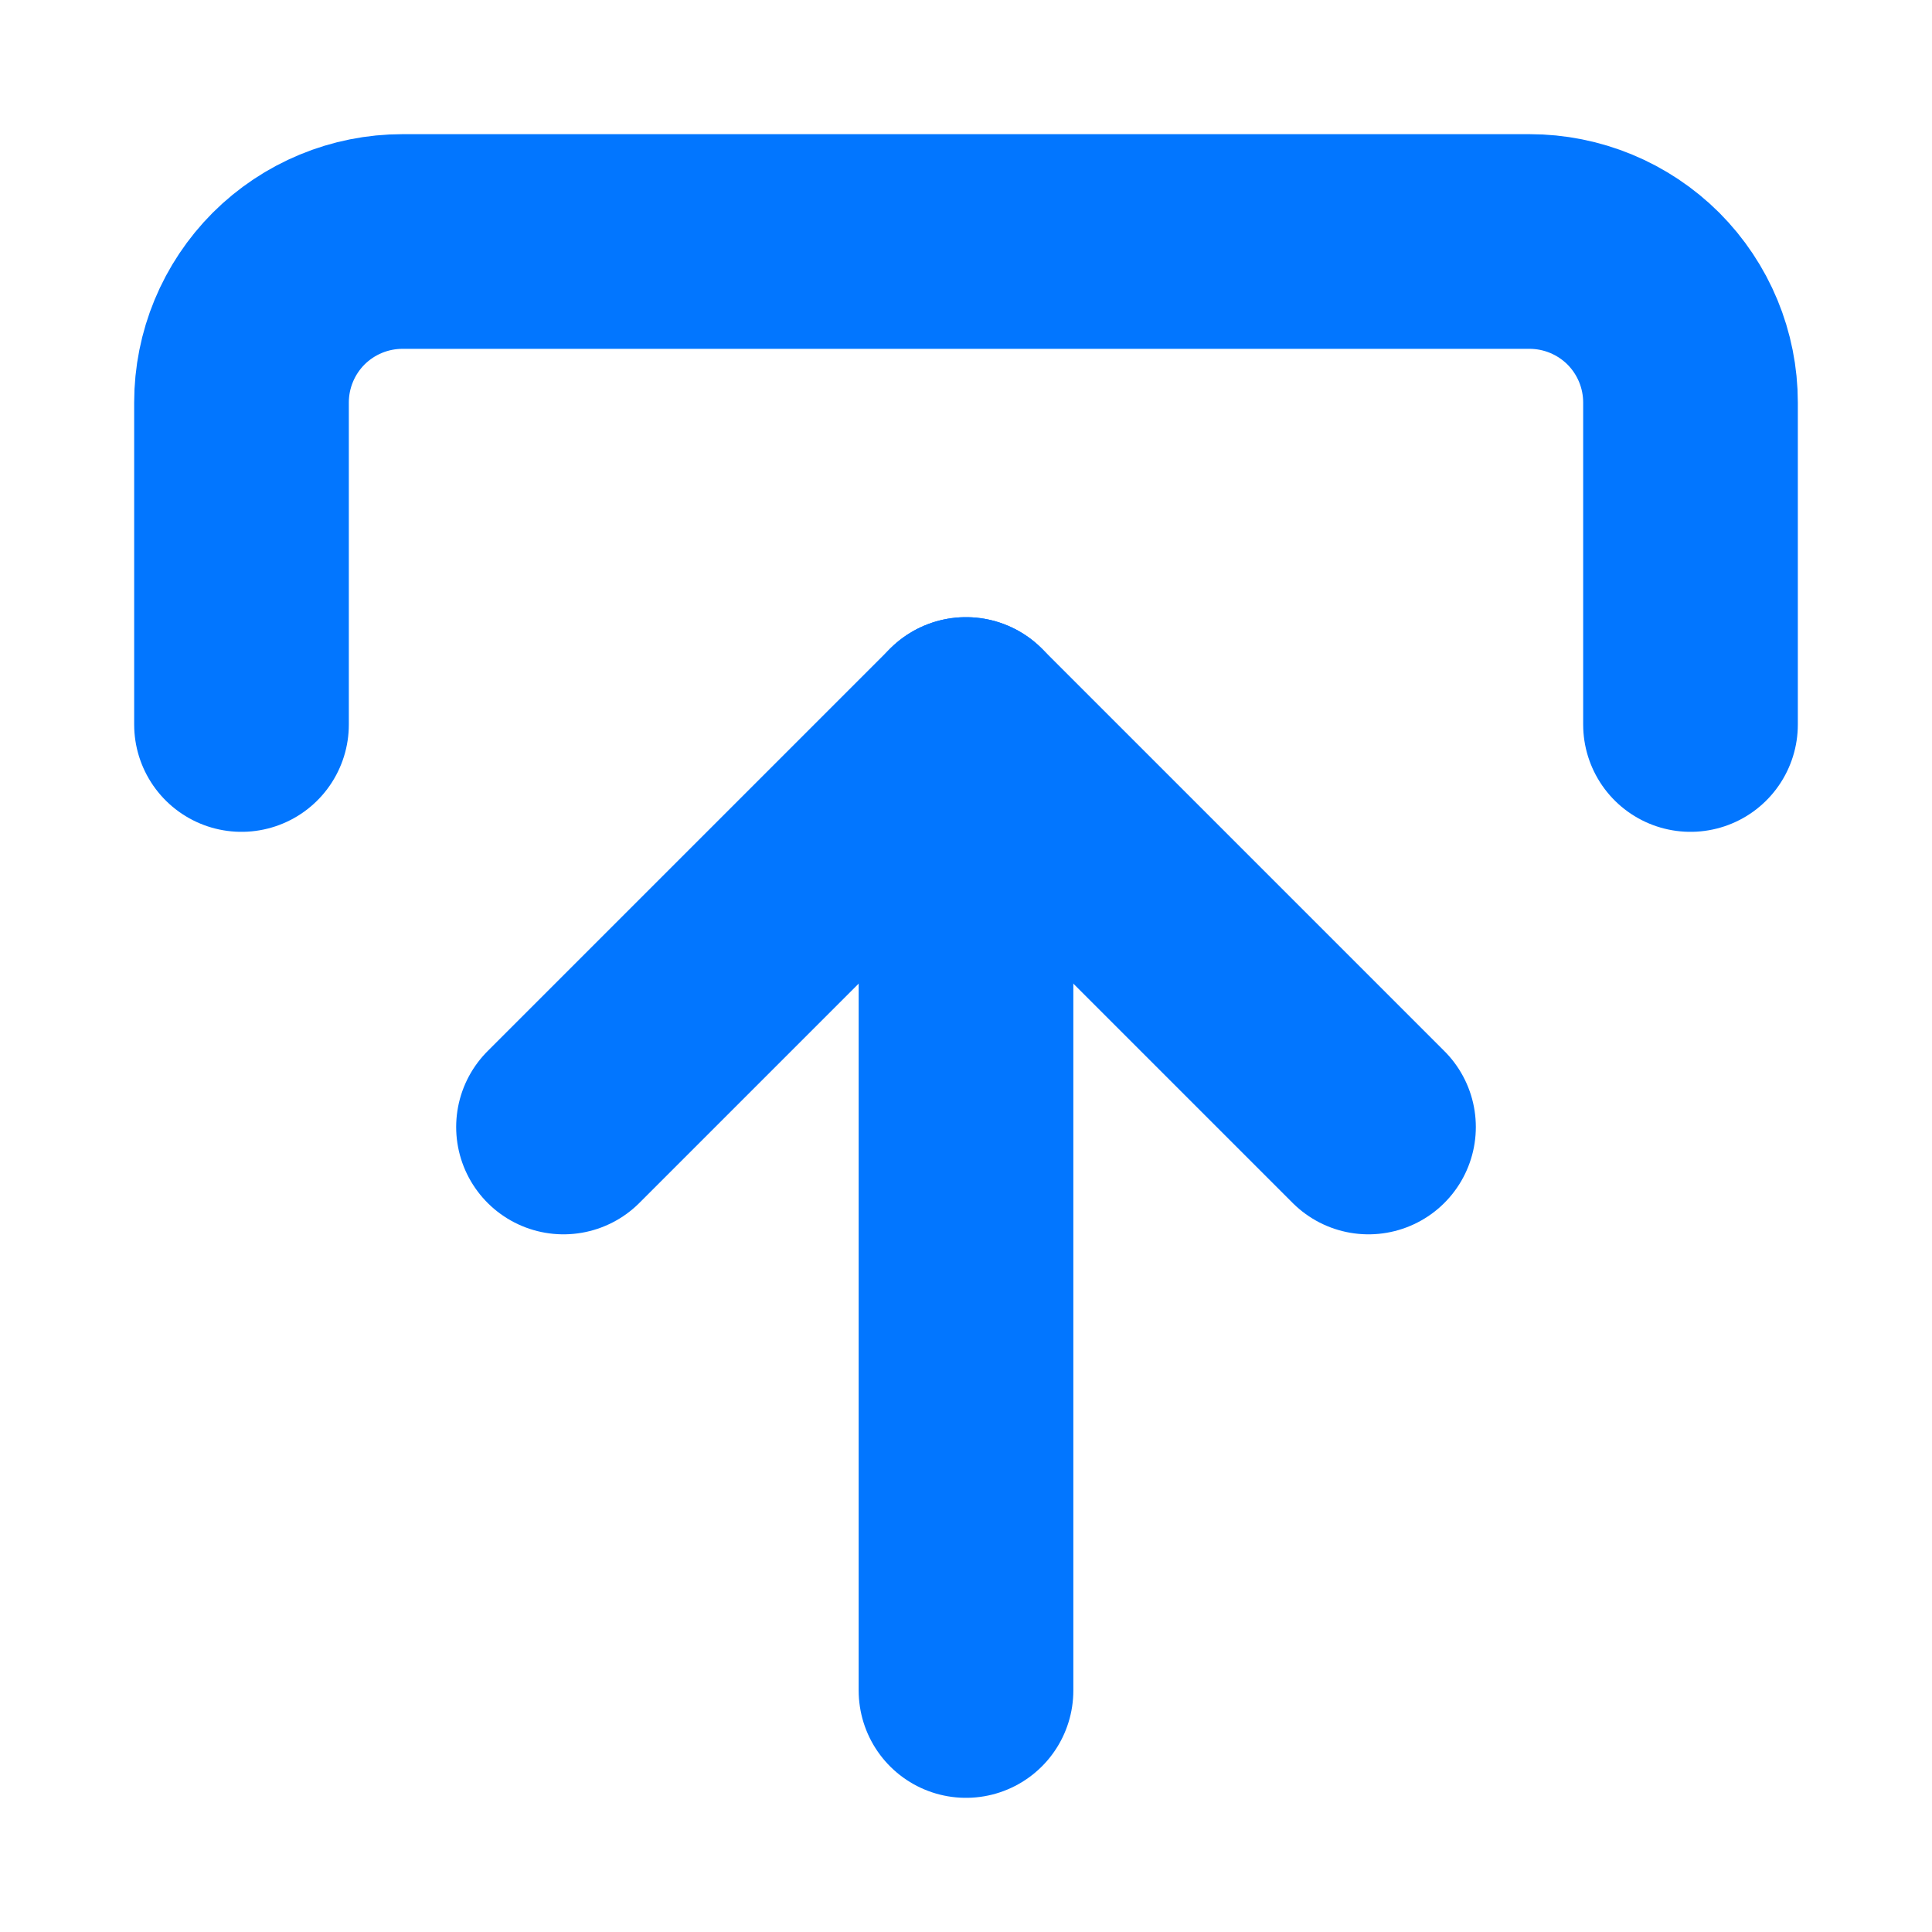
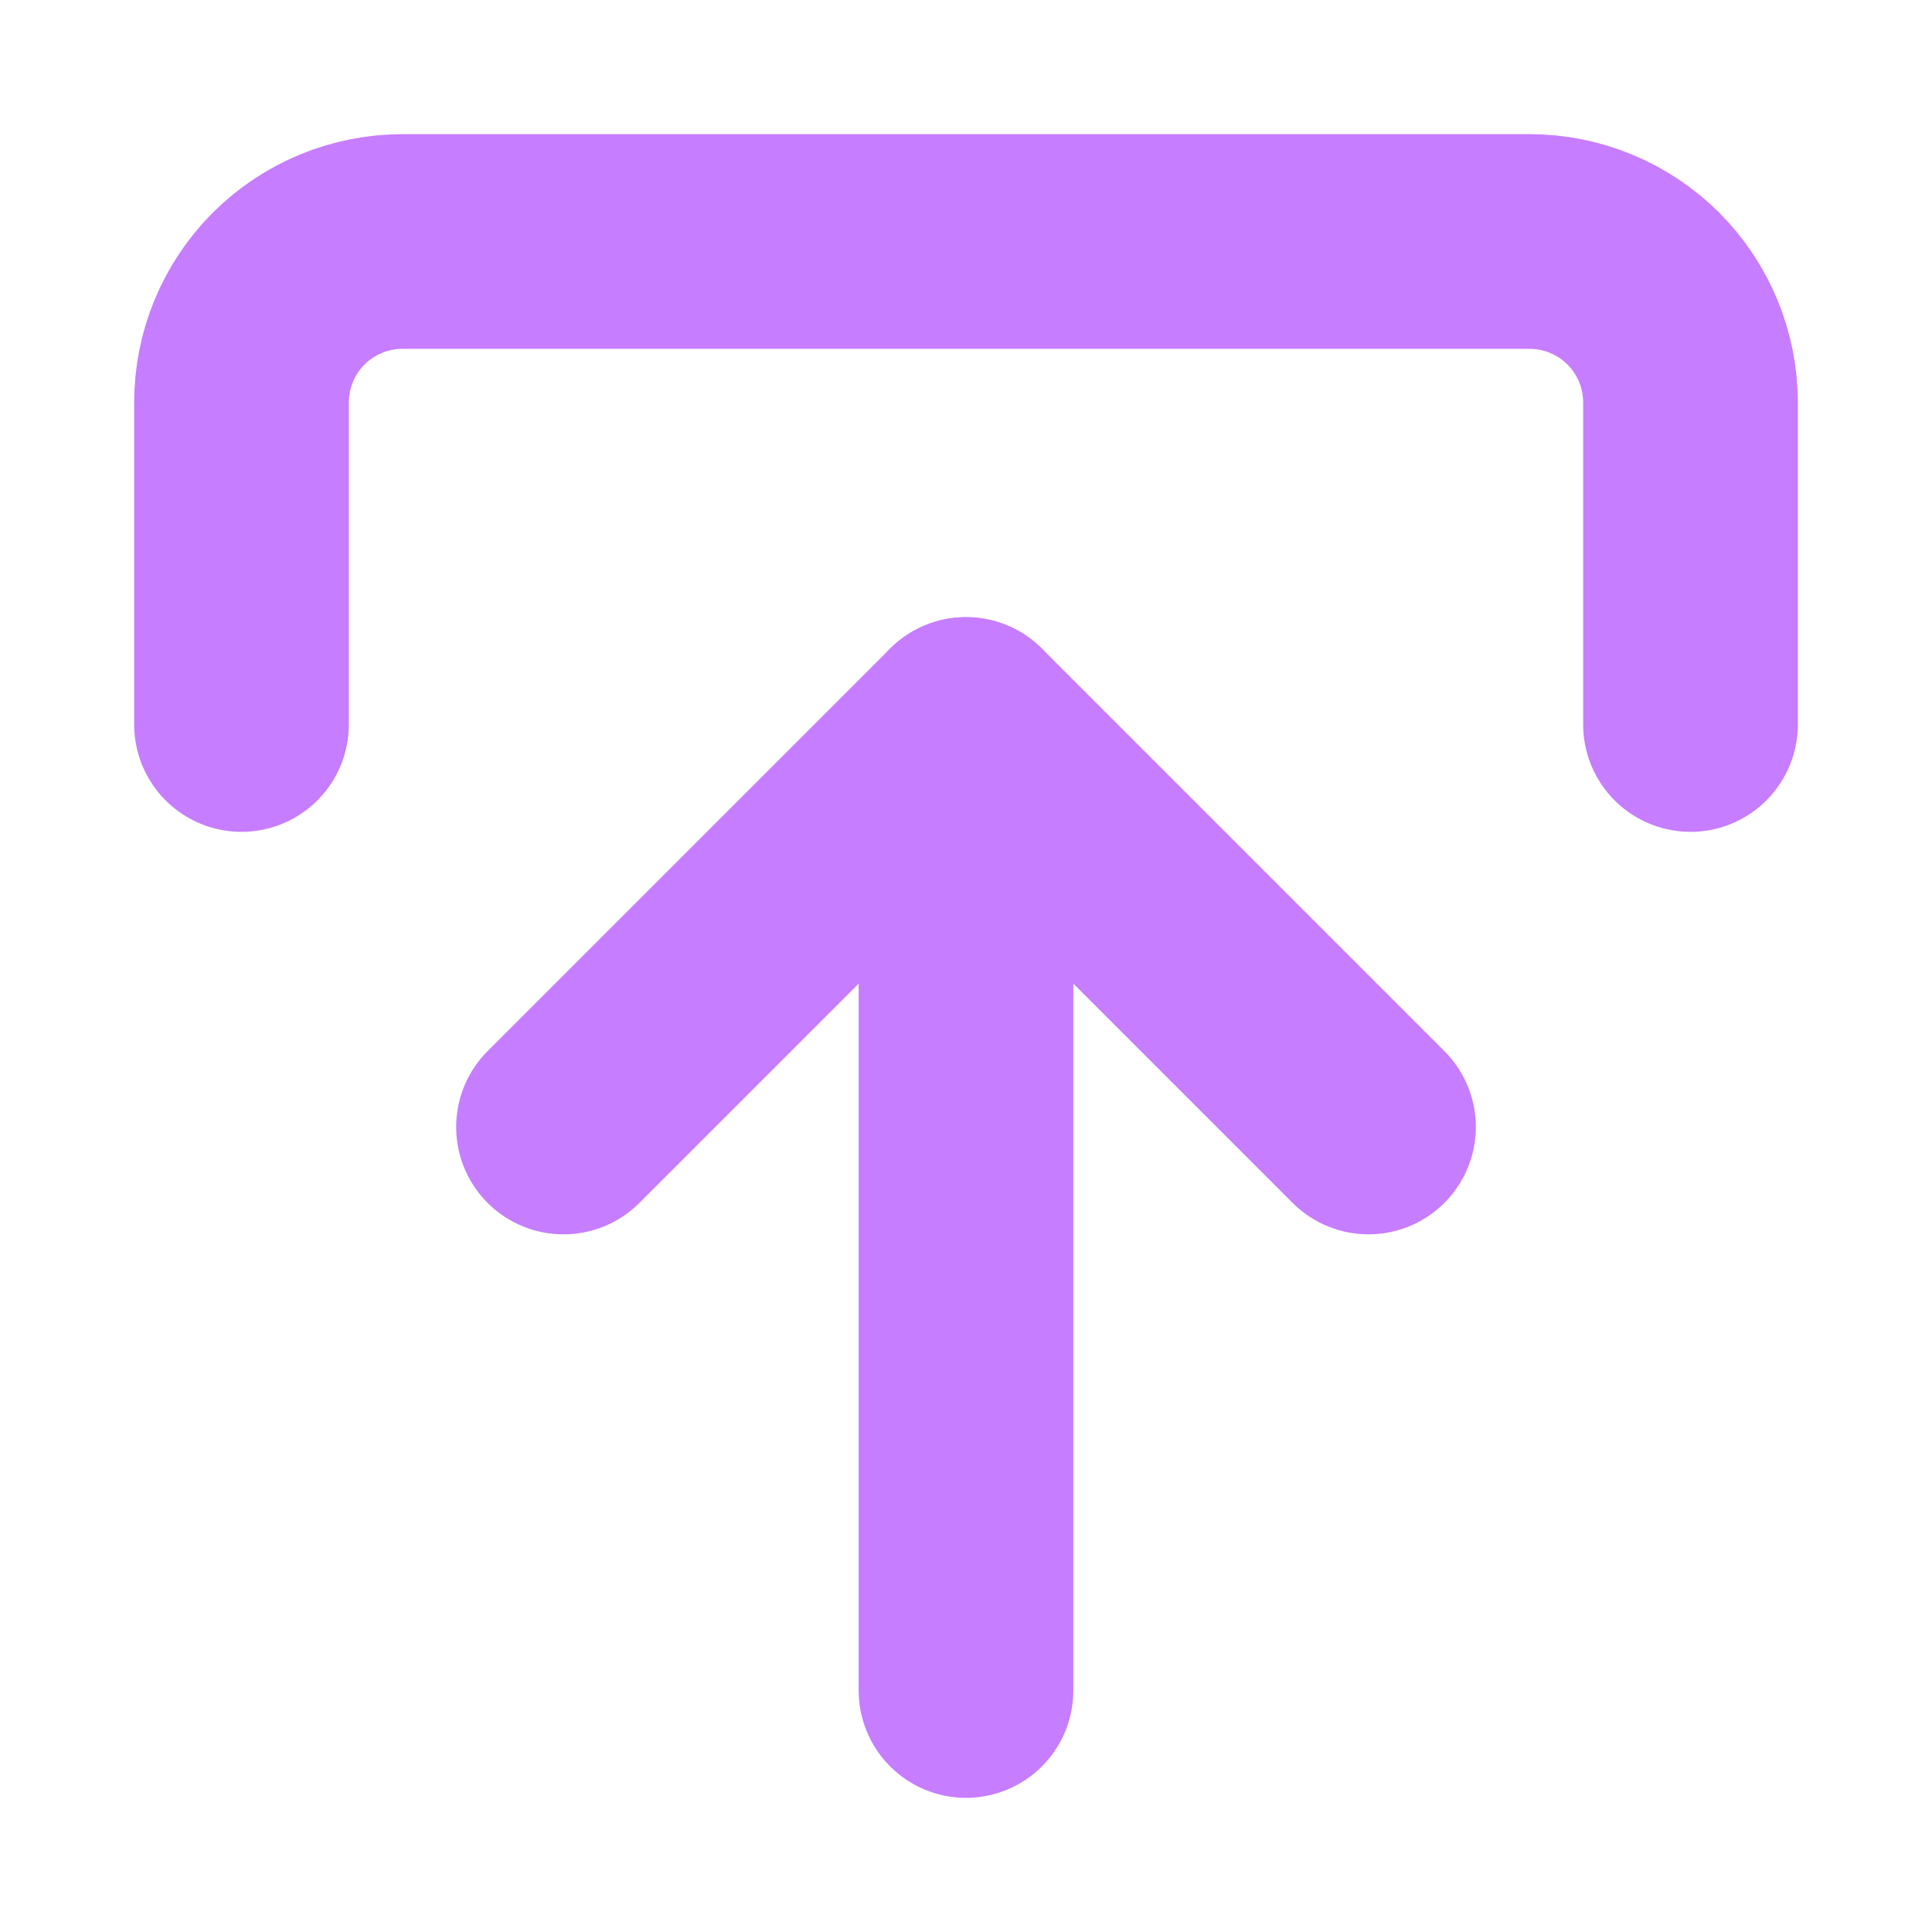
<svg xmlns="http://www.w3.org/2000/svg" width="18" height="18" viewBox="0 0 18 18" fill="none">
-   <path d="M2.25 6.75V3.75C2.25 3.352 2.408 2.971 2.689 2.689C2.971 2.408 3.352 2.25 3.75 2.25L14.25 2.25C14.648 2.25 15.029 2.408 15.311 2.689C15.592 2.971 15.75 3.352 15.75 3.75V6.75" stroke="#0276FF" stroke-width="2" stroke-linecap="round" stroke-linejoin="round" />
-   <path d="M12.75 10.5L9 6.75L5.25 10.5" stroke="#0276FF" stroke-width="2" stroke-linecap="round" stroke-linejoin="round" />
-   <path d="M9 6.75L9 15.75" stroke="#0276FF" stroke-width="2" stroke-linecap="round" stroke-linejoin="round" />
+   <path d="M2.25 6.75V3.75C2.25 3.352 2.408 2.971 2.689 2.689C2.971 2.408 3.352 2.25 3.75 2.25L14.25 2.25C14.648 2.25 15.029 2.408 15.311 2.689C15.592 2.971 15.75 3.352 15.75 3.75V6.75" stroke="#C77DFF" stroke-width="2" stroke-linecap="round" stroke-linejoin="round" />
+   <path d="M12.75 10.5L9 6.75L5.25 10.5" stroke="#C77DFF" stroke-width="2" stroke-linecap="round" stroke-linejoin="round" />
+   <path d="M9 6.75L9 15.75" stroke="#C77DFF" stroke-width="2" stroke-linecap="round" stroke-linejoin="round" />
</svg>
